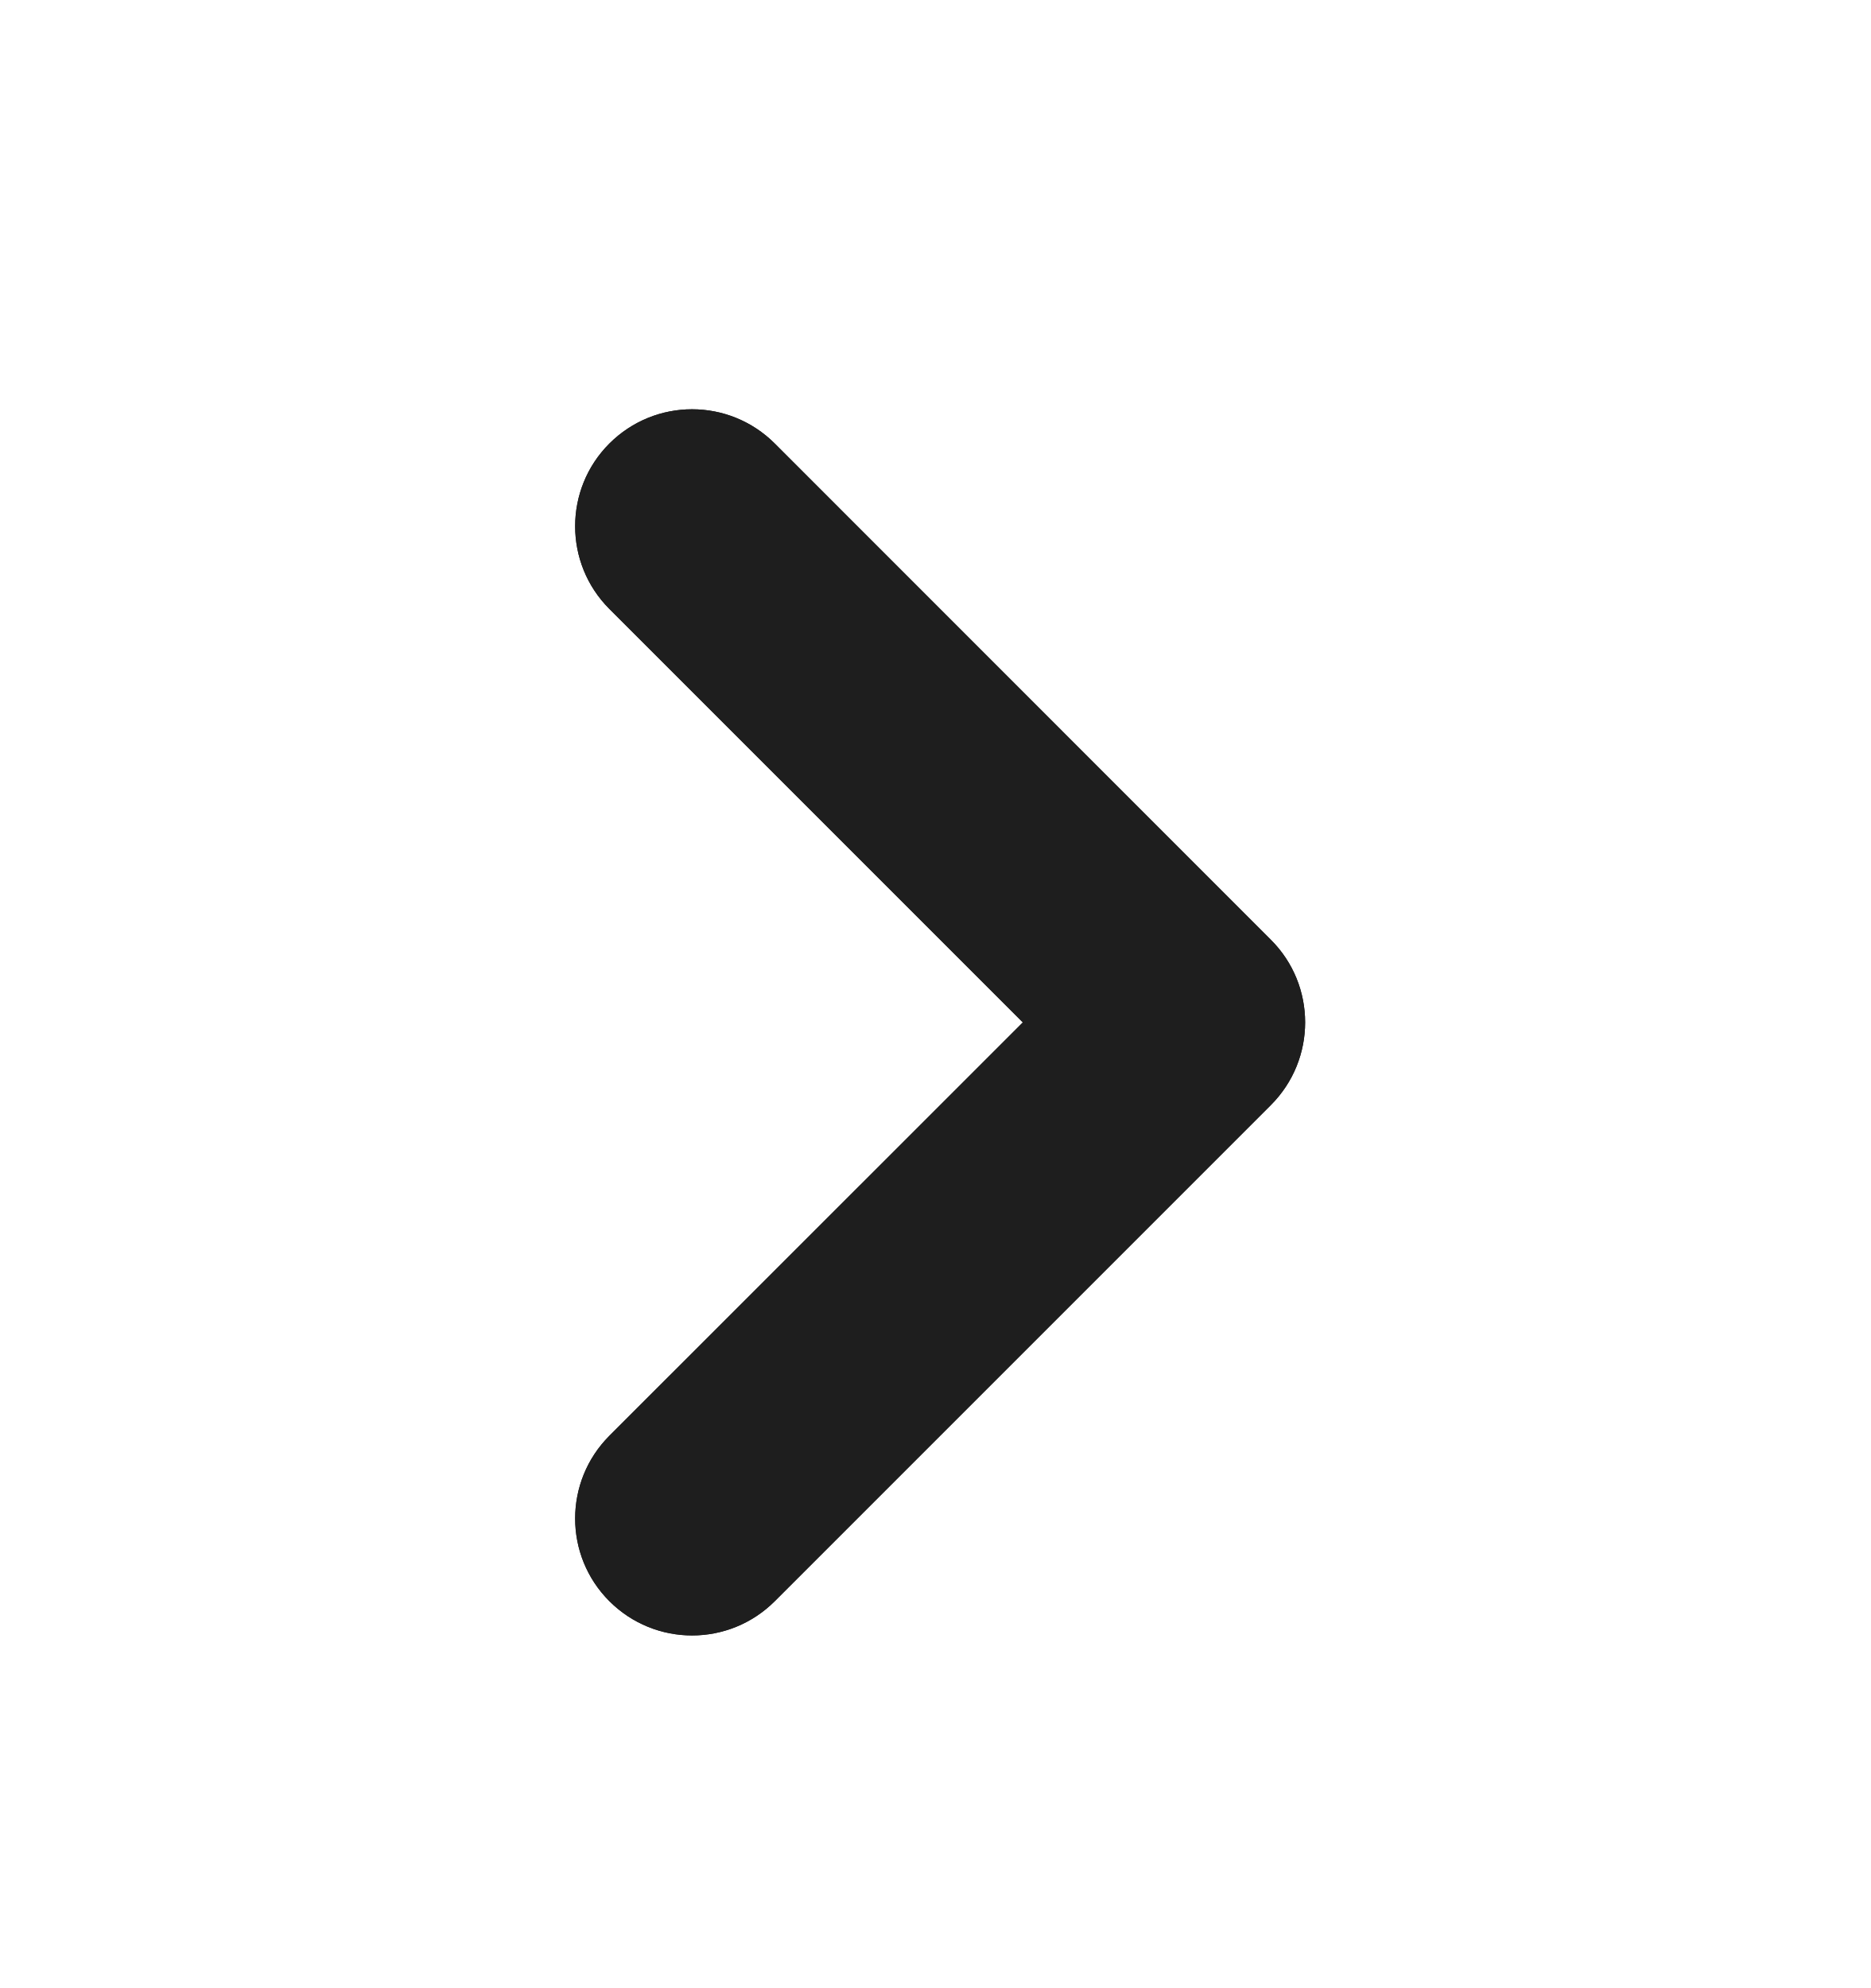
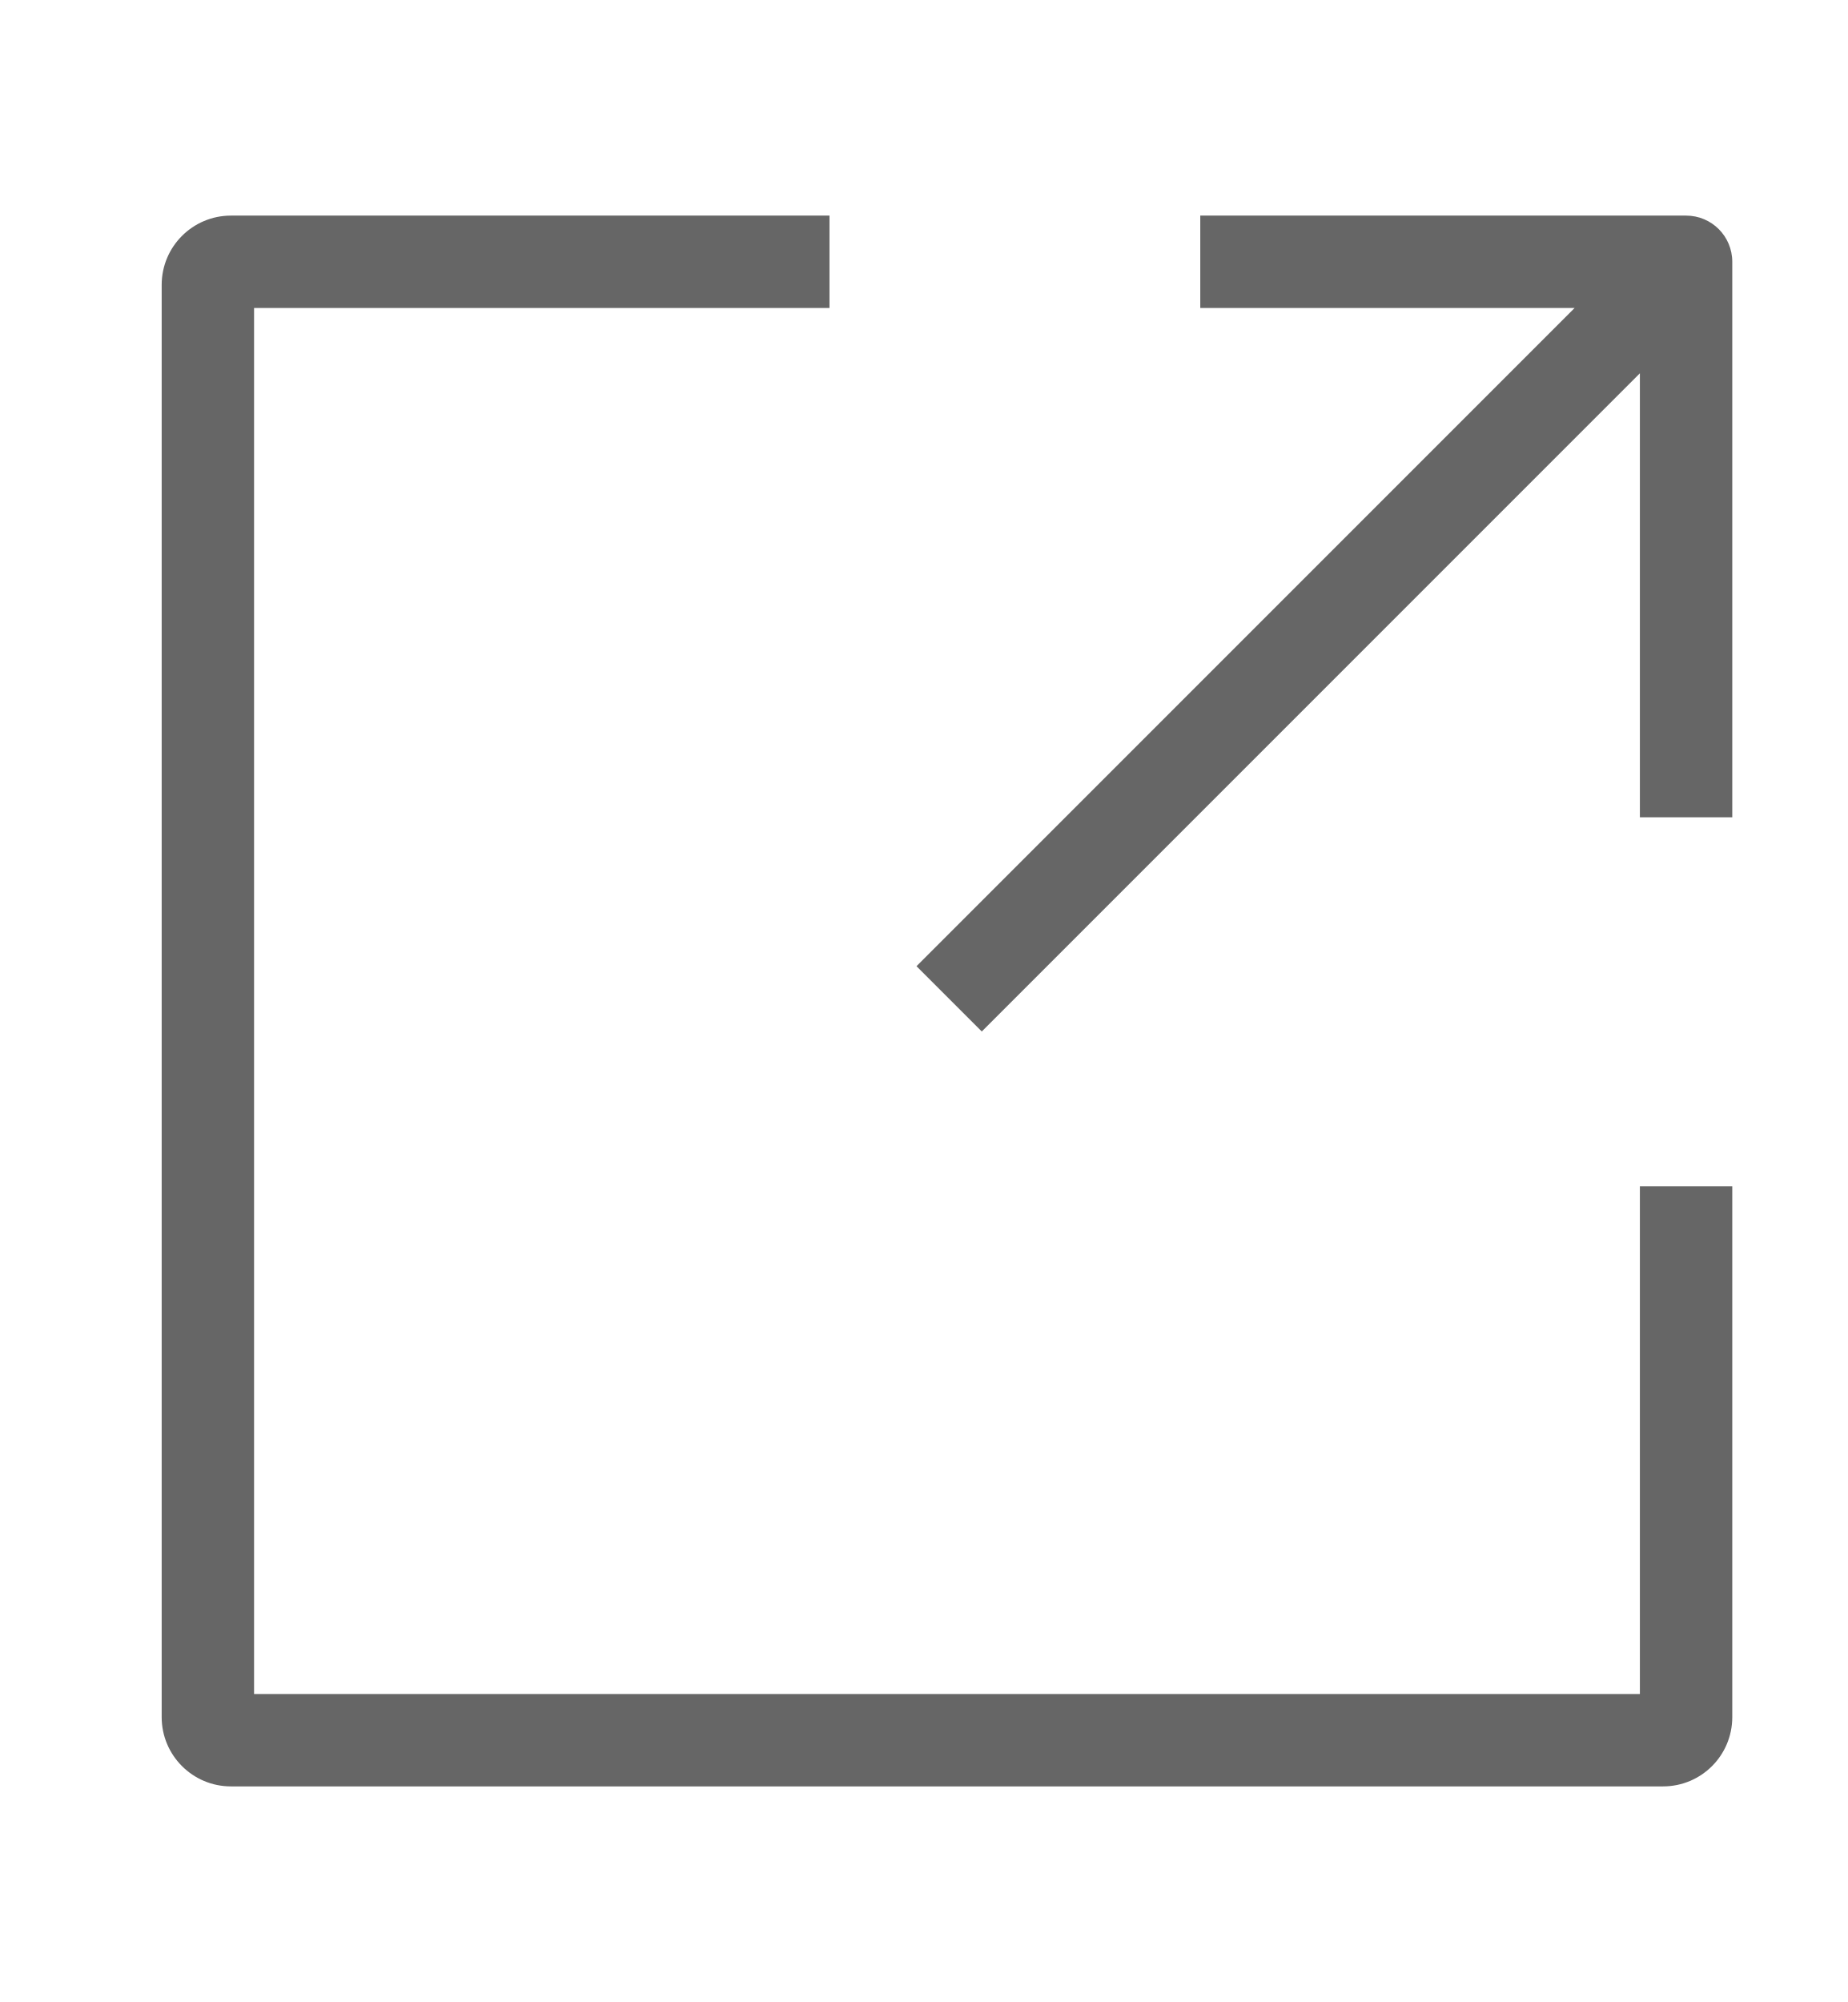
- <svg xmlns="http://www.w3.org/2000/svg" width="16" height="17" viewBox="0 0 16 17" fill="none">
-   <path d="M10.868 8.036C11.259 8.426 11.259 9.059 10.868 9.45L6.626 13.692C6.235 14.083 5.602 14.083 5.211 13.692C4.821 13.302 4.821 12.669 5.211 12.278L8.747 8.743L5.211 5.207C4.821 4.817 4.821 4.183 5.211 3.793C5.602 3.402 6.235 3.402 6.626 3.793L10.868 8.036C10.868 8.036 10.868 8.036 10.868 8.036Z" fill="#1E1E1E" />
-   <path d="M10.868 8.036C11.259 8.426 11.259 9.059 10.868 9.45L6.626 13.692C6.235 14.083 5.602 14.083 5.211 13.692C4.821 13.302 4.821 12.669 5.211 12.278L8.747 8.743L5.211 5.207C4.821 4.817 4.821 4.183 5.211 3.793C5.602 3.402 6.235 3.402 6.626 3.793L10.868 8.036C10.868 8.036 10.868 8.036 10.868 8.036Z" fill="#1E1E1E" />
+ <svg xmlns="http://www.w3.org/2000/svg" width="12" height="13" viewBox="0 0 12 13" fill="none">
+   <path fill-rule="evenodd" clip-rule="evenodd" d="M1.65 2H5.387V1.4H1.5C1.252 1.4 1.05 1.601 1.05 1.85V11.15C1.05 11.399 1.252 11.6 1.5 11.6H10.8C11.049 11.6 11.25 11.399 11.25 11.15V7.703H10.65V11H1.65V2ZM10.226 2H7.795V1.4H10.95C11.116 1.4 11.25 1.534 11.25 1.7V5.307H10.65V2.424L6.376 6.698L5.952 6.274L10.226 2Z" fill="#666666" />
</svg>
